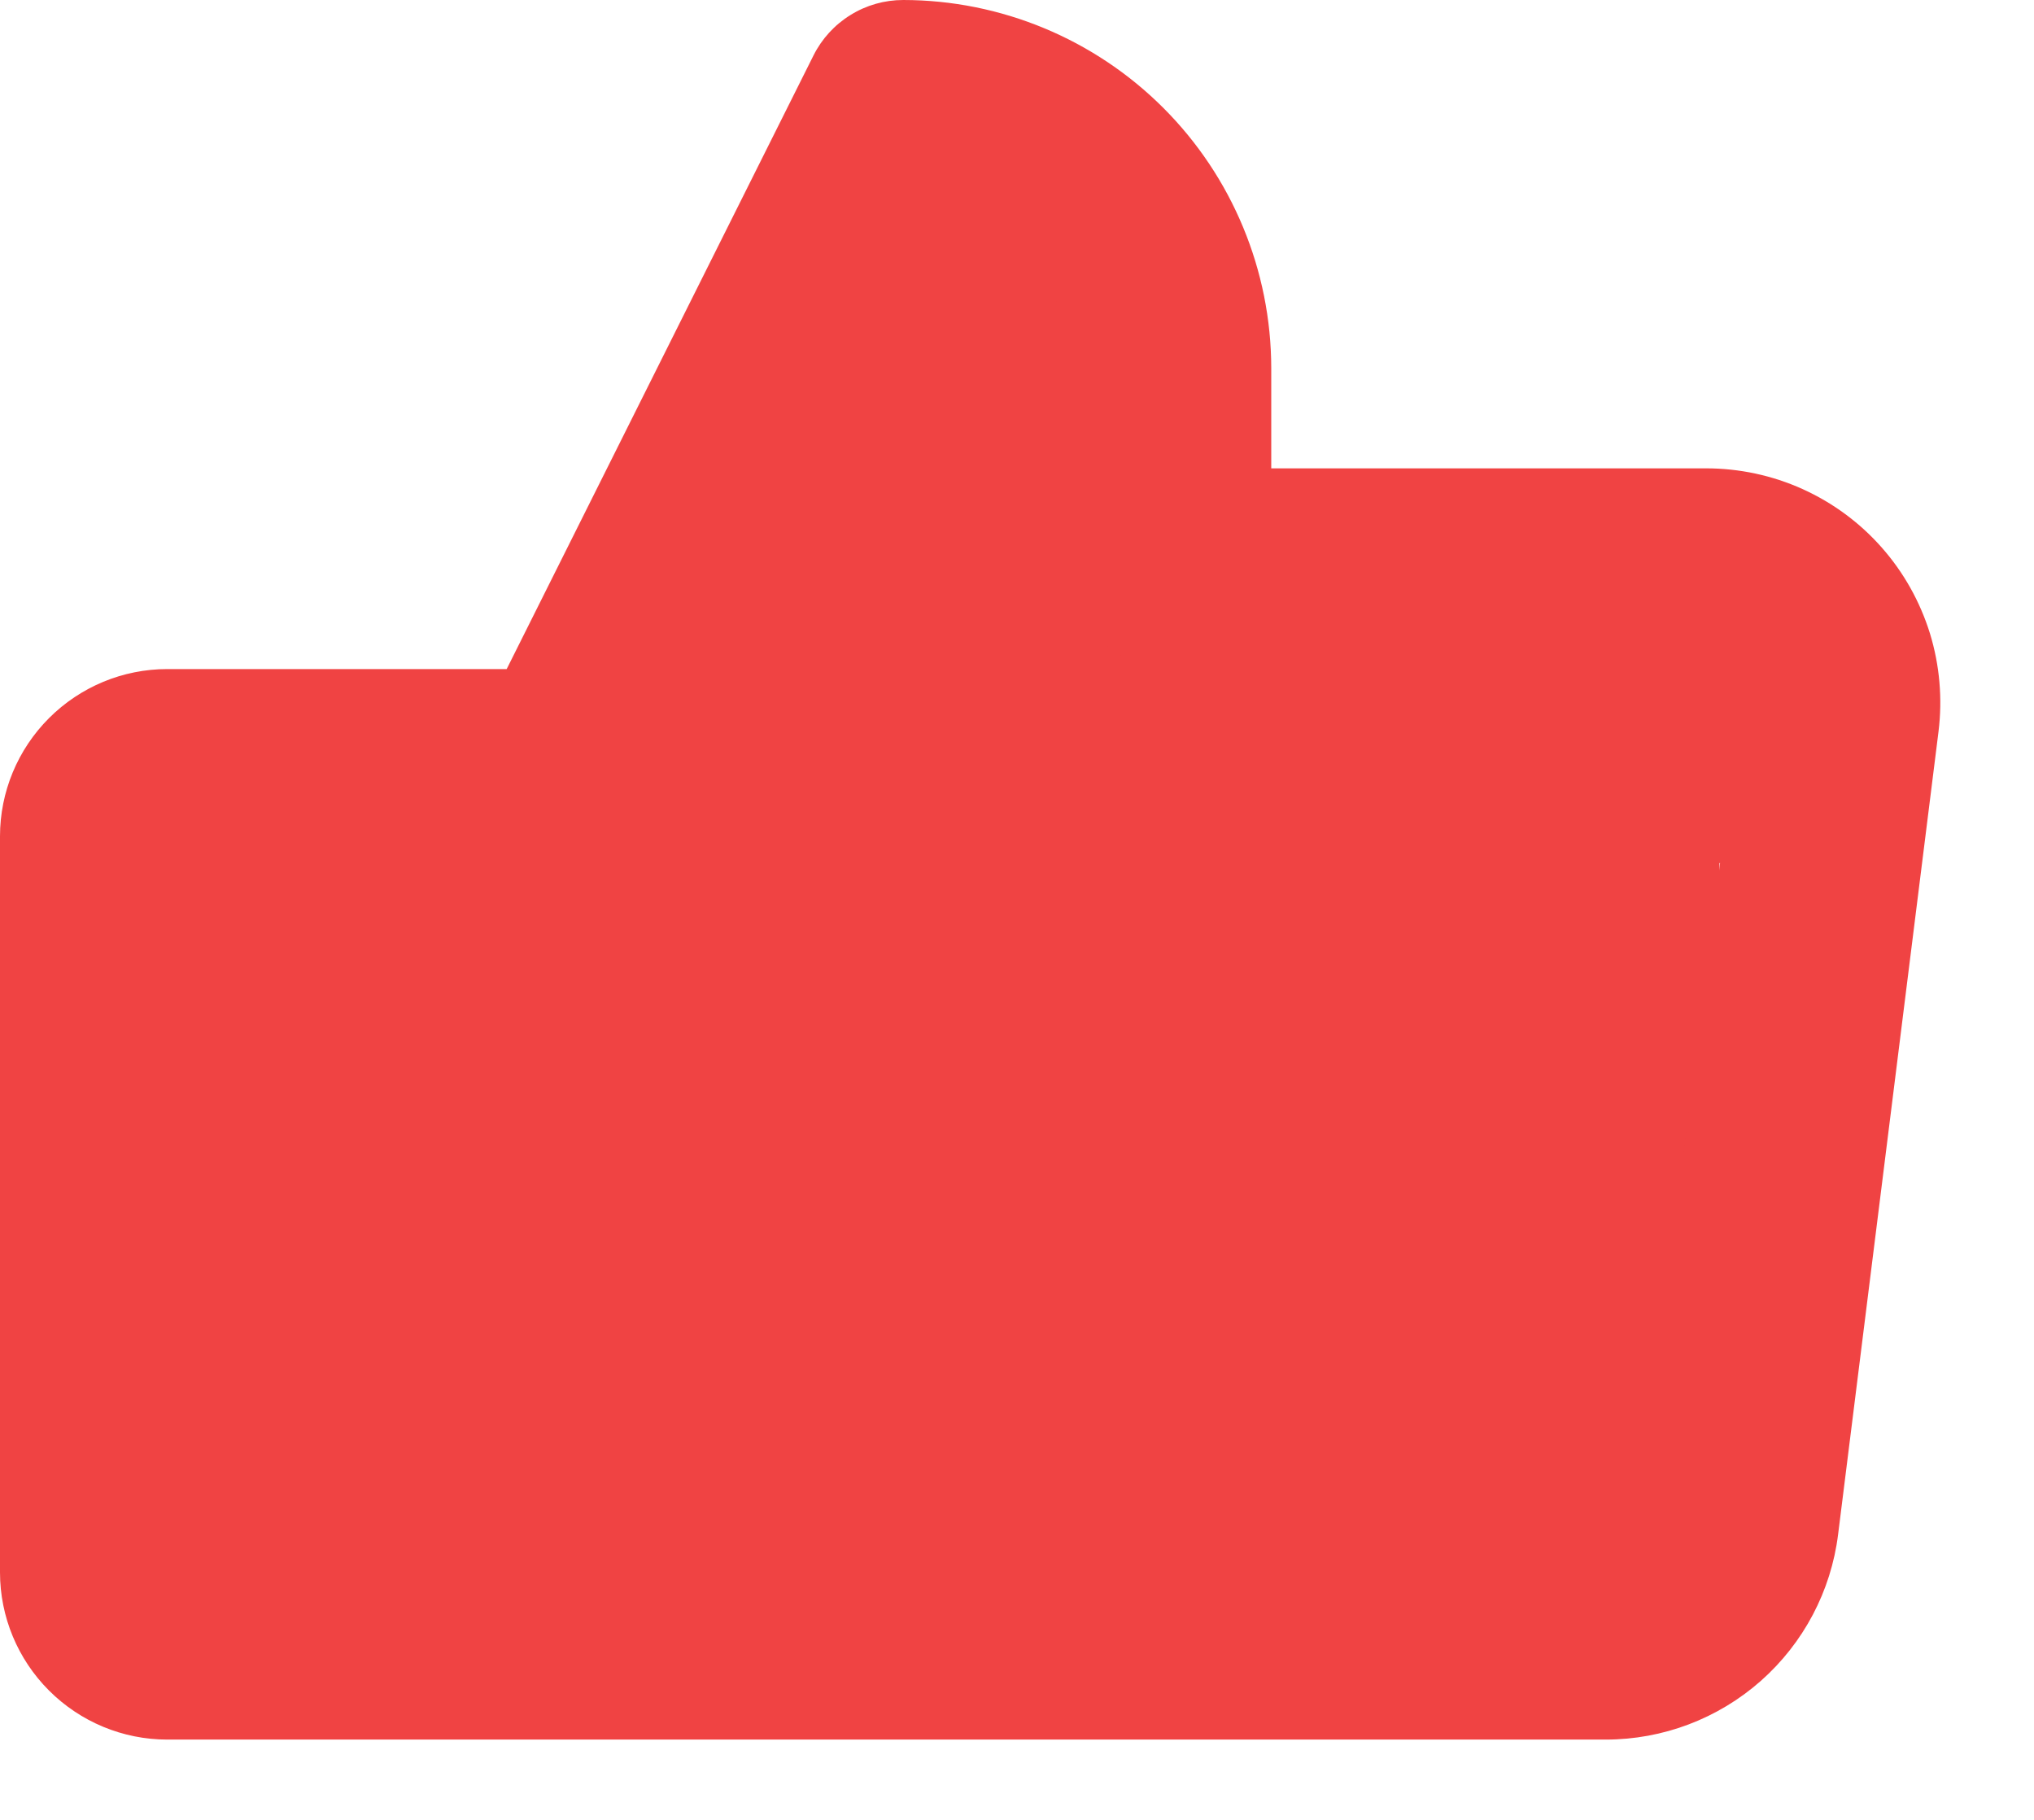
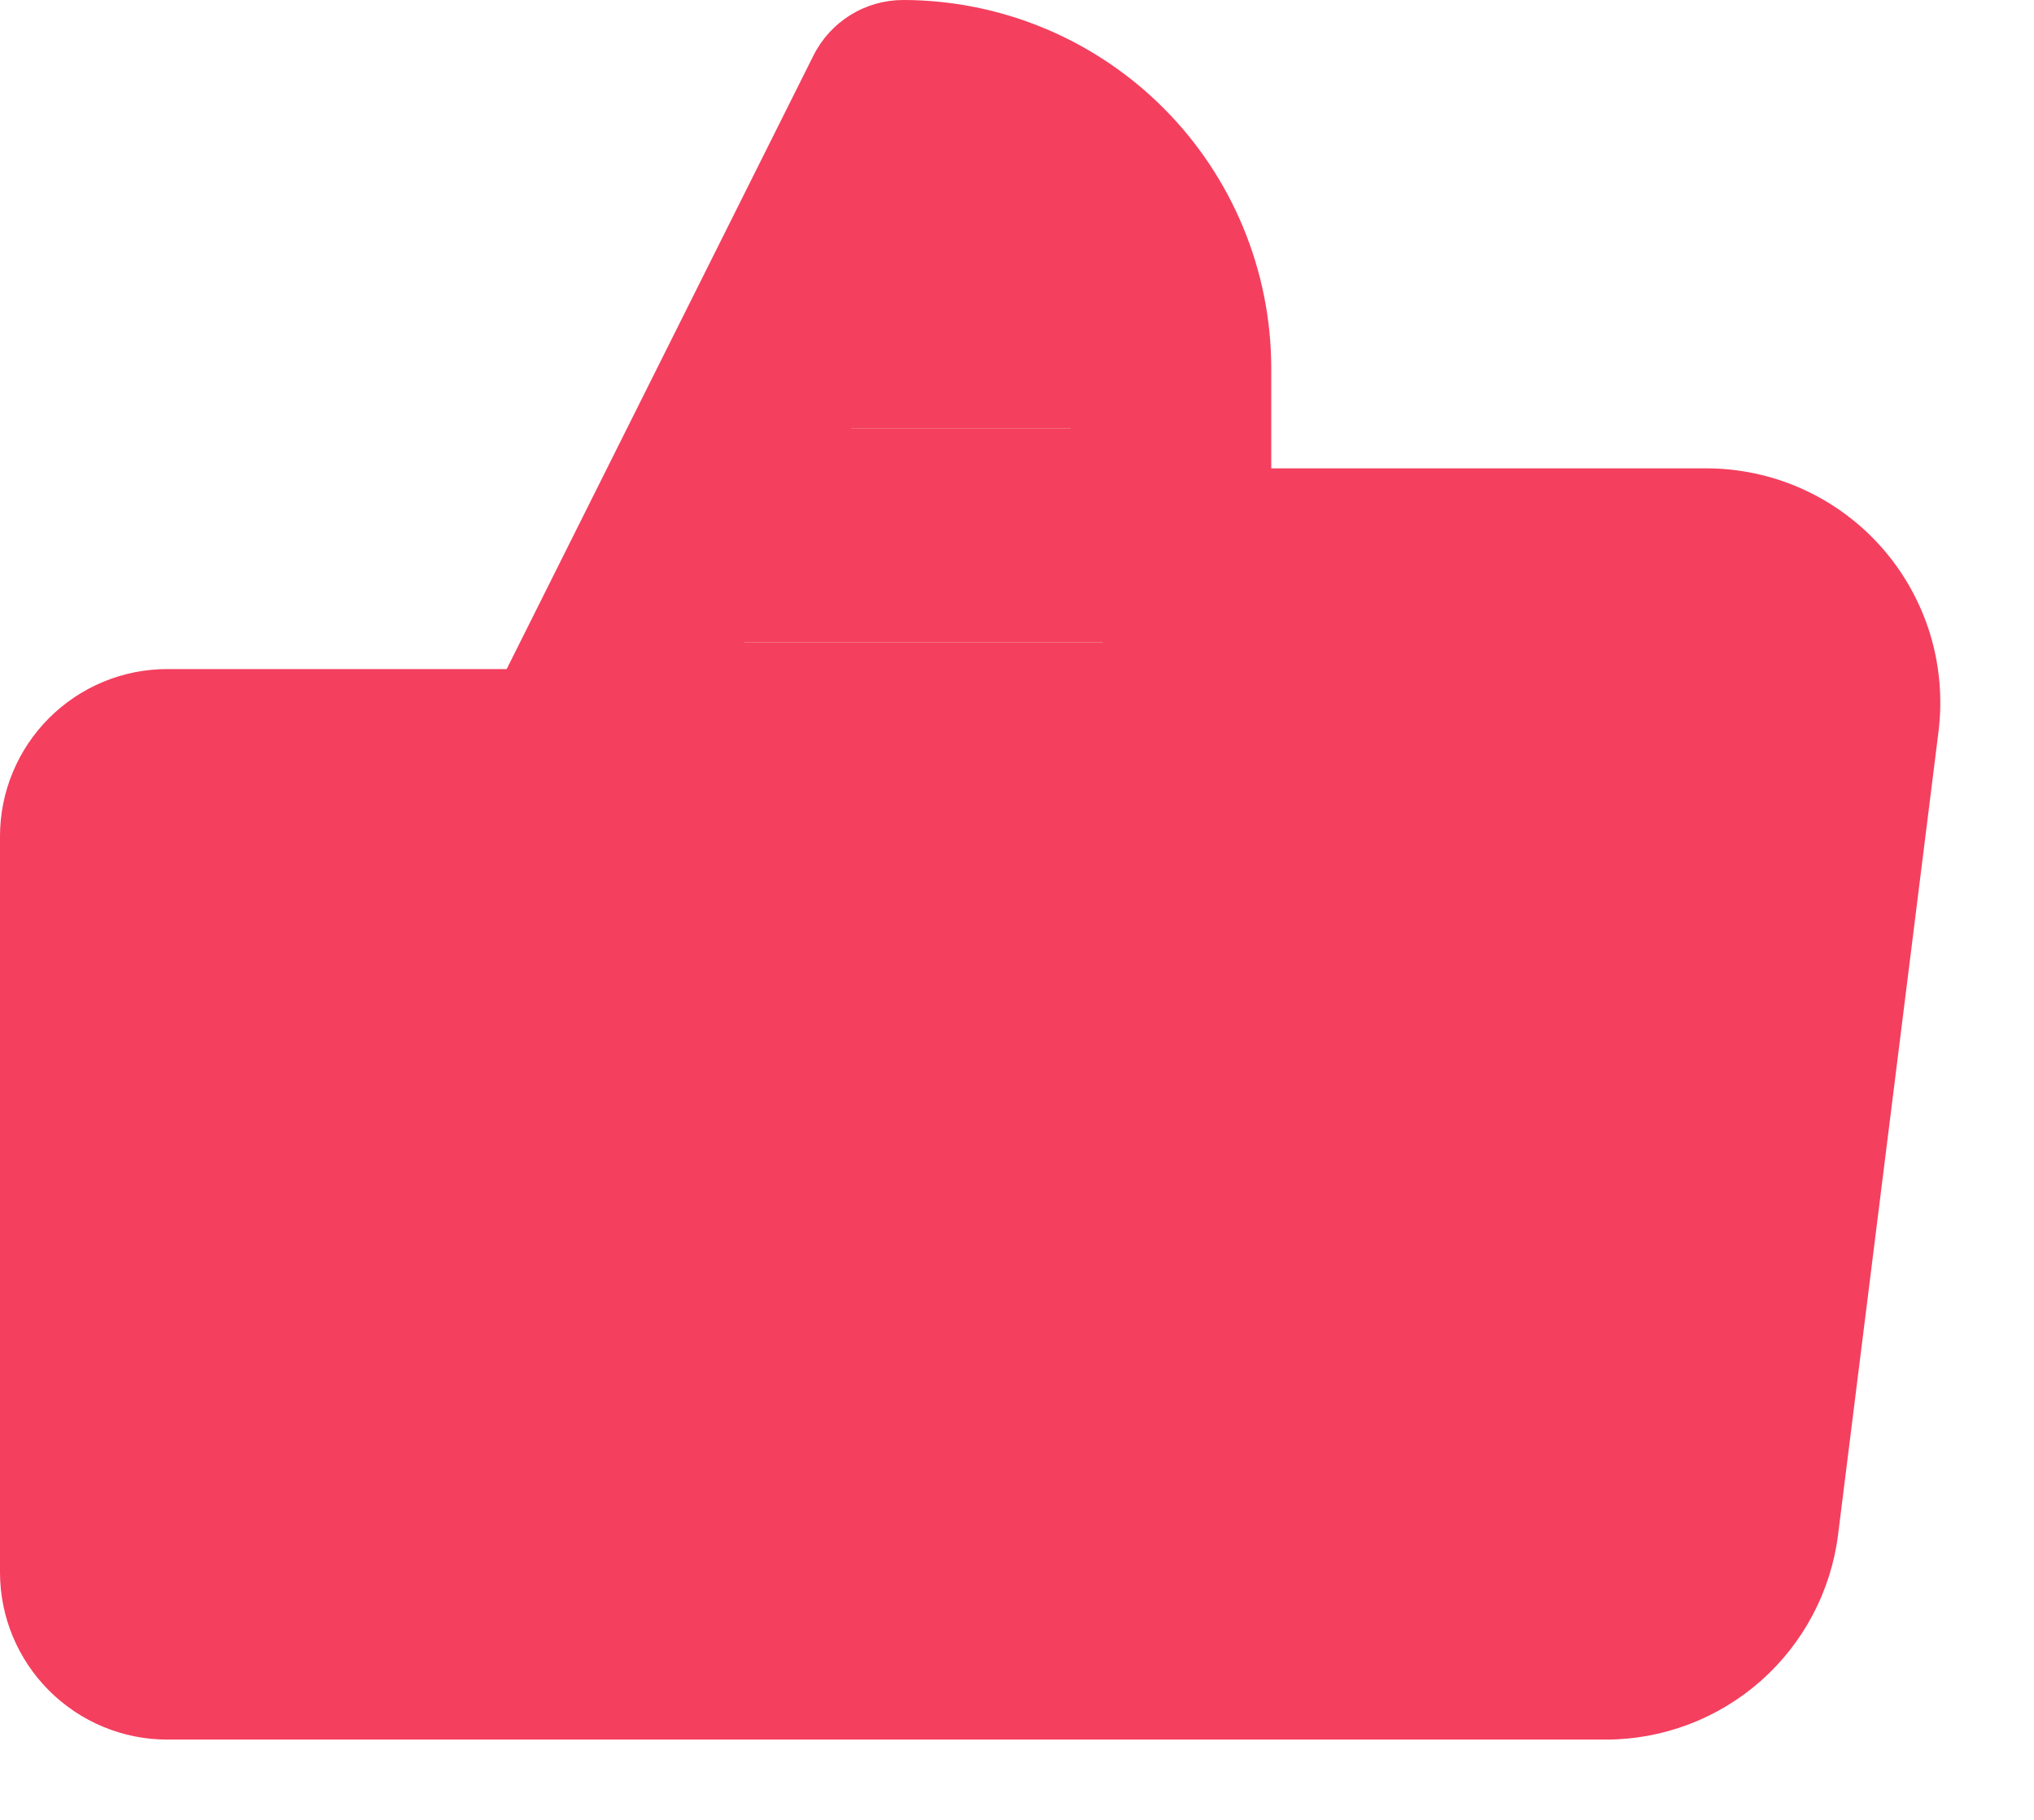
<svg xmlns="http://www.w3.org/2000/svg" width="19" height="17" viewBox="0 0 19 17" fill="none">
-   <rect x="1.062" y="7.062" width="15" height="8" fill="#F04343" />
-   <rect x="8.062" y="1.062" width="2" height="8" fill="#F04343" />
-   <rect x="7.062" y="3.062" width="2" height="8" fill="#F04343" />
-   <rect x="6.062" y="4.062" width="2" height="8" fill="#F04343" />
-   <rect x="9.062" y="6.062" width="8" height="2" fill="#F04343" />
-   <rect x="6.062" y="5.062" width="8" height="2" fill="#F04343" />
-   <path d="M17.578 5.115C17.373 4.882 17.12 4.696 16.837 4.568C16.555 4.441 16.248 4.375 15.938 4.375H11.875V3.438C11.874 2.526 11.511 1.652 10.867 1.008C10.223 0.364 9.349 0.001 8.438 0C8.263 2.04088e-05 8.093 0.048 7.945 0.14C7.797 0.231 7.677 0.362 7.599 0.518L4.733 6.25H1.562C1.148 6.25 0.751 6.415 0.458 6.708C0.165 7.001 0 7.398 0 7.812V14.688C0 15.102 0.165 15.499 0.458 15.792C0.751 16.085 1.148 16.25 1.562 16.25H15C15.533 16.25 16.048 16.055 16.448 15.702C16.847 15.349 17.104 14.863 17.17 14.334L18.108 6.834C18.146 6.526 18.119 6.214 18.028 5.917C17.936 5.621 17.783 5.347 17.578 5.115ZM1.875 8.125H4.375V14.375H1.875V8.125ZM16.25 6.602L15.312 14.102C15.303 14.178 15.266 14.247 15.208 14.298C15.151 14.348 15.076 14.376 15 14.375H6.25V7.409L8.97 1.969C9.272 2.078 9.533 2.278 9.717 2.541C9.901 2.803 10 3.117 10 3.438V5.312C10 5.561 10.099 5.8 10.275 5.975C10.45 6.151 10.689 6.25 10.938 6.25H15.938C15.982 6.25 16.026 6.259 16.067 6.277C16.108 6.295 16.144 6.322 16.174 6.355C16.203 6.388 16.225 6.427 16.238 6.47C16.252 6.513 16.256 6.557 16.25 6.602Z" fill="#F04343" />
+   <path d="M17.578 5.115C17.373 4.882 17.12 4.696 16.837 4.568C16.555 4.441 16.248 4.375 15.938 4.375H11.875V3.438C11.874 2.526 11.511 1.652 10.867 1.008C10.223 0.364 9.349 0.001 8.438 0C8.263 2.04088e-05 8.093 0.048 7.945 0.14C7.797 0.231 7.677 0.362 7.599 0.518L4.733 6.25H1.562C1.148 6.25 0.751 6.415 0.458 6.708C0.165 7.001 0 7.398 0 7.812V14.688C0 15.102 0.165 15.499 0.458 15.792C0.751 16.085 1.148 16.25 1.562 16.25H15C15.533 16.25 16.048 16.055 16.448 15.702C16.847 15.349 17.104 14.863 17.17 14.334L18.108 6.834C18.146 6.526 18.119 6.214 18.028 5.917C17.936 5.621 17.783 5.347 17.578 5.115ZM1.875 8.125H4.375V14.375H1.875V8.125ZM16.25 6.602L15.312 14.102C15.303 14.178 15.266 14.247 15.208 14.298C15.151 14.348 15.076 14.376 15 14.375H6.25V7.409L8.97 1.969C9.272 2.078 9.533 2.278 9.717 2.541C9.901 2.803 10 3.117 10 3.438V5.312C10 5.561 10.099 5.8 10.275 5.975C10.45 6.151 10.689 6.25 10.938 6.25H15.938C15.982 6.25 16.026 6.259 16.067 6.277C16.108 6.295 16.144 6.322 16.174 6.355C16.203 6.388 16.225 6.427 16.238 6.47C16.252 6.513 16.256 6.557 16.25 6.602Z" fill="#F43F5E" />
+   <rect x="1" y="8" width="4" height="7" fill="#F43F5E" />
+   <rect x="6" y="8" width="10" height="7" fill="#F43F5E" />
+   <rect x="5" y="6" width="12" height="3" fill="#F43F5E" />
+   <rect x="7" y="2" width="4" height="2" fill="#F43F5E" />
+   <rect x="8" y="1" width="2" height="2" fill="#F43F5E" />
+   <rect x="6" y="4" width="5" height="2" fill="#F43F5E" />
</svg>
